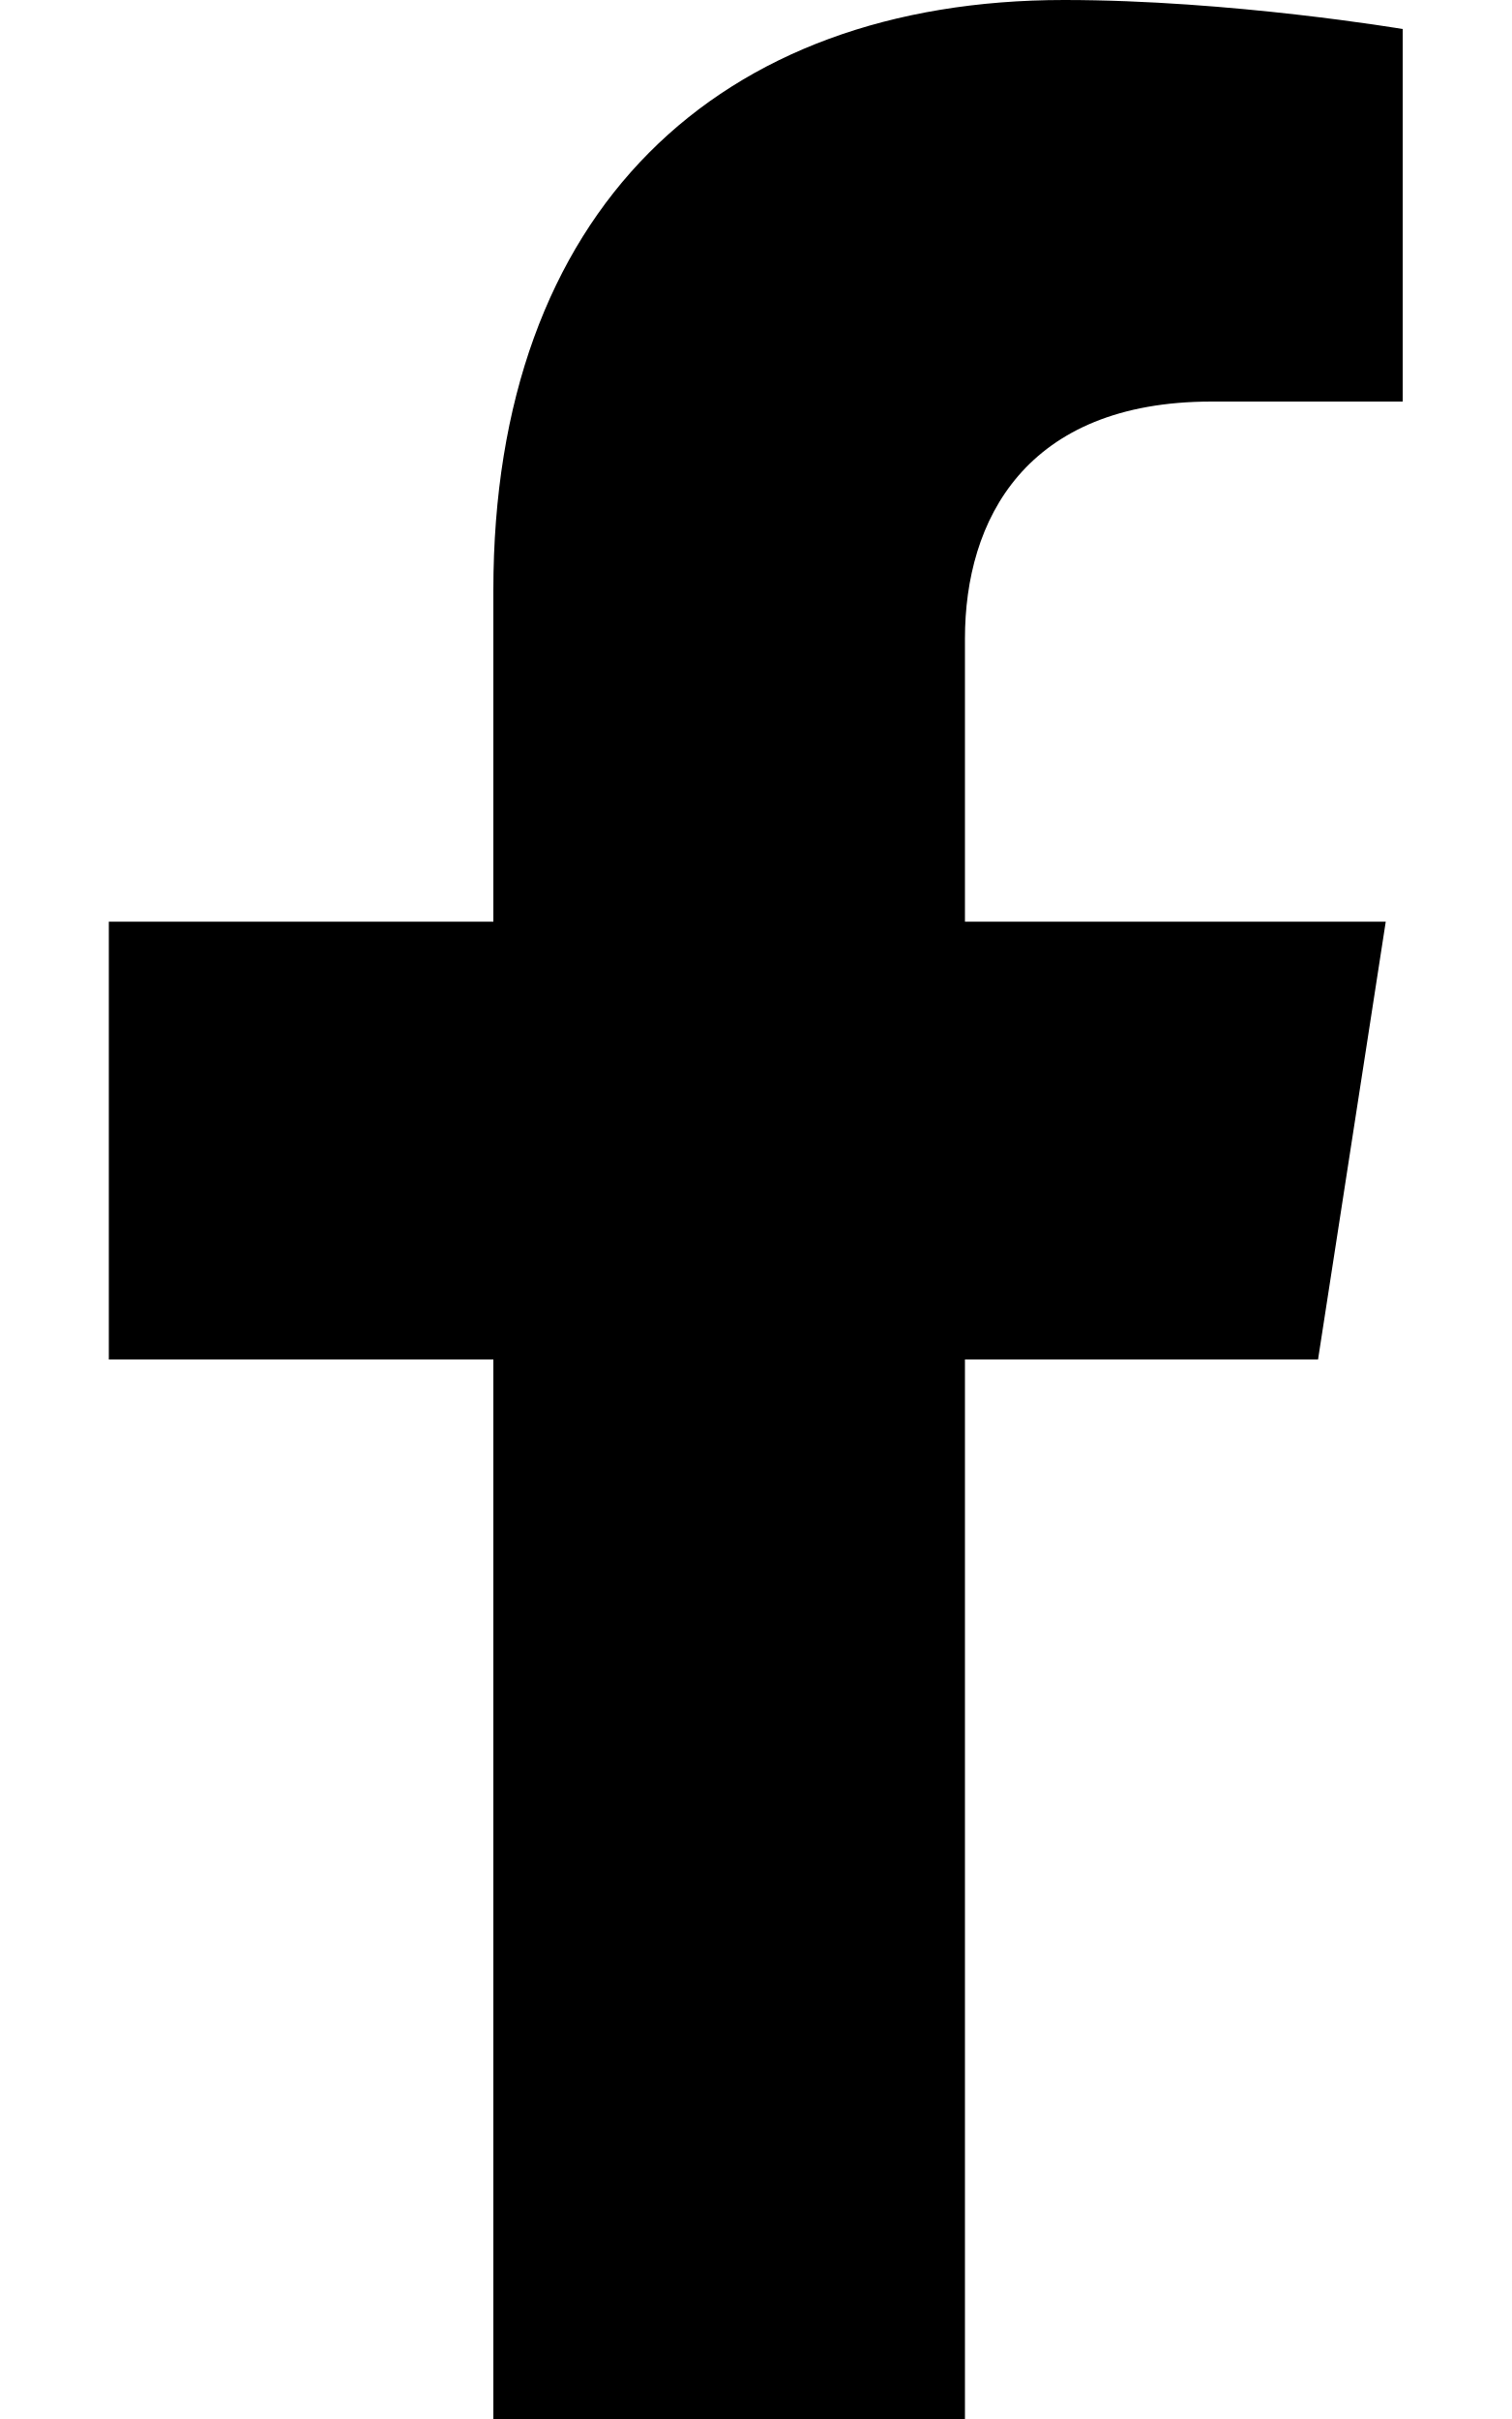
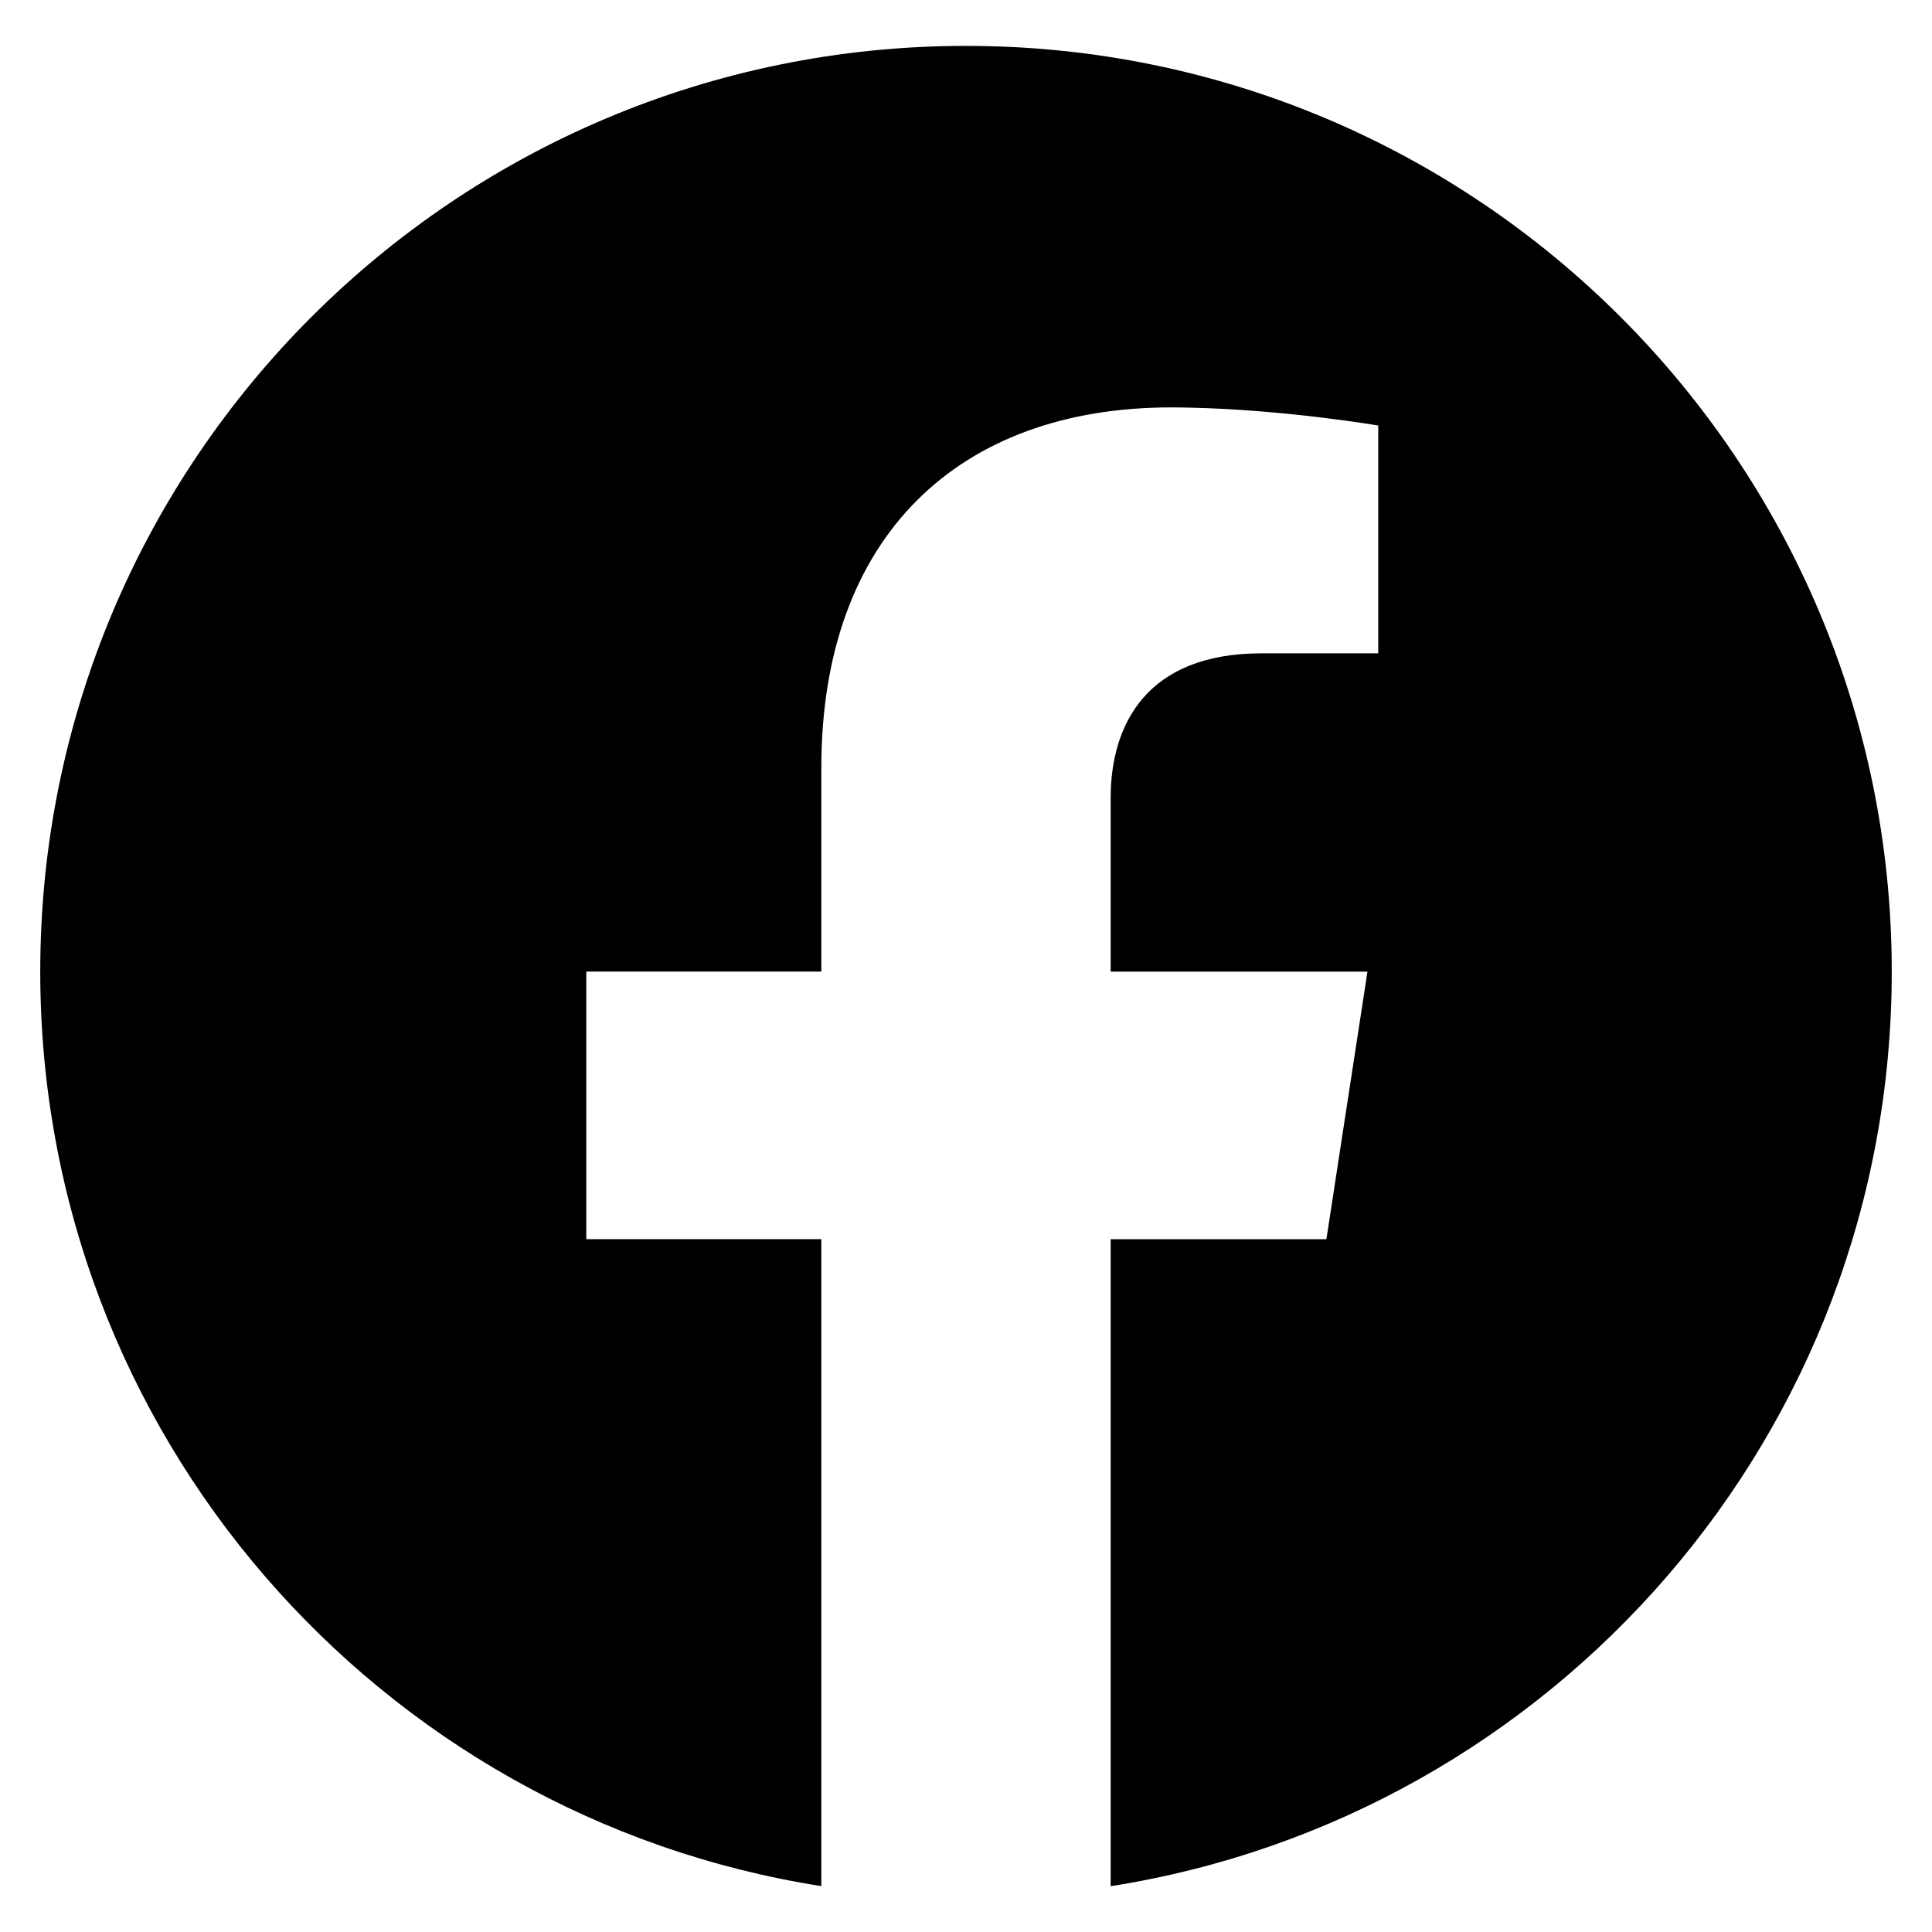
- <svg xmlns="http://www.w3.org/2000/svg" version="1.1" viewBox="0 0 20 32">
-   <path d="M17.44 17.984l0.896-5.792h-5.568v-3.744c0-1.568 0.8-3.136 3.264-3.136h2.528v-4.928s-2.272-0.384-4.48-0.384c-4.576 0-7.552 2.784-7.552 7.808v4.384h-5.088v5.792h5.088v14.016h6.24v-14.016z" />
+ <svg xmlns="http://www.w3.org/2000/svg" viewBox="0 0 24 24" version="1.1" id="svg4">
+   <defs id="defs8" />
+   <path fill-rule="evenodd" clip-rule="evenodd" d="m 12,0.57 c 6.352,0 11.5,5.148 11.5,11.5 0,5.741 -4.205,10.498 -9.703,11.361 v -8.037 h 2.68 l 0.51,-3.324 H 13.797 V 9.913 c 0,-0.91 0.445,-1.797 1.873,-1.797 h 1.451 V 5.286 c 0,0 -1.157,-0.197 -2.338,-0.222 -0.079,-0.002 -0.158,-0.003 -0.236,-0.003 -2.628,0 -4.344,1.592 -4.344,4.474 v 2.534 H 7.283 v 3.324 h 2.92 v 8.037 C 4.705,22.568 0.5,17.811 0.5,12.07 c 0,-6.352 5.148,-11.5 11.5,-11.5 z" id="path2" />
</svg>
